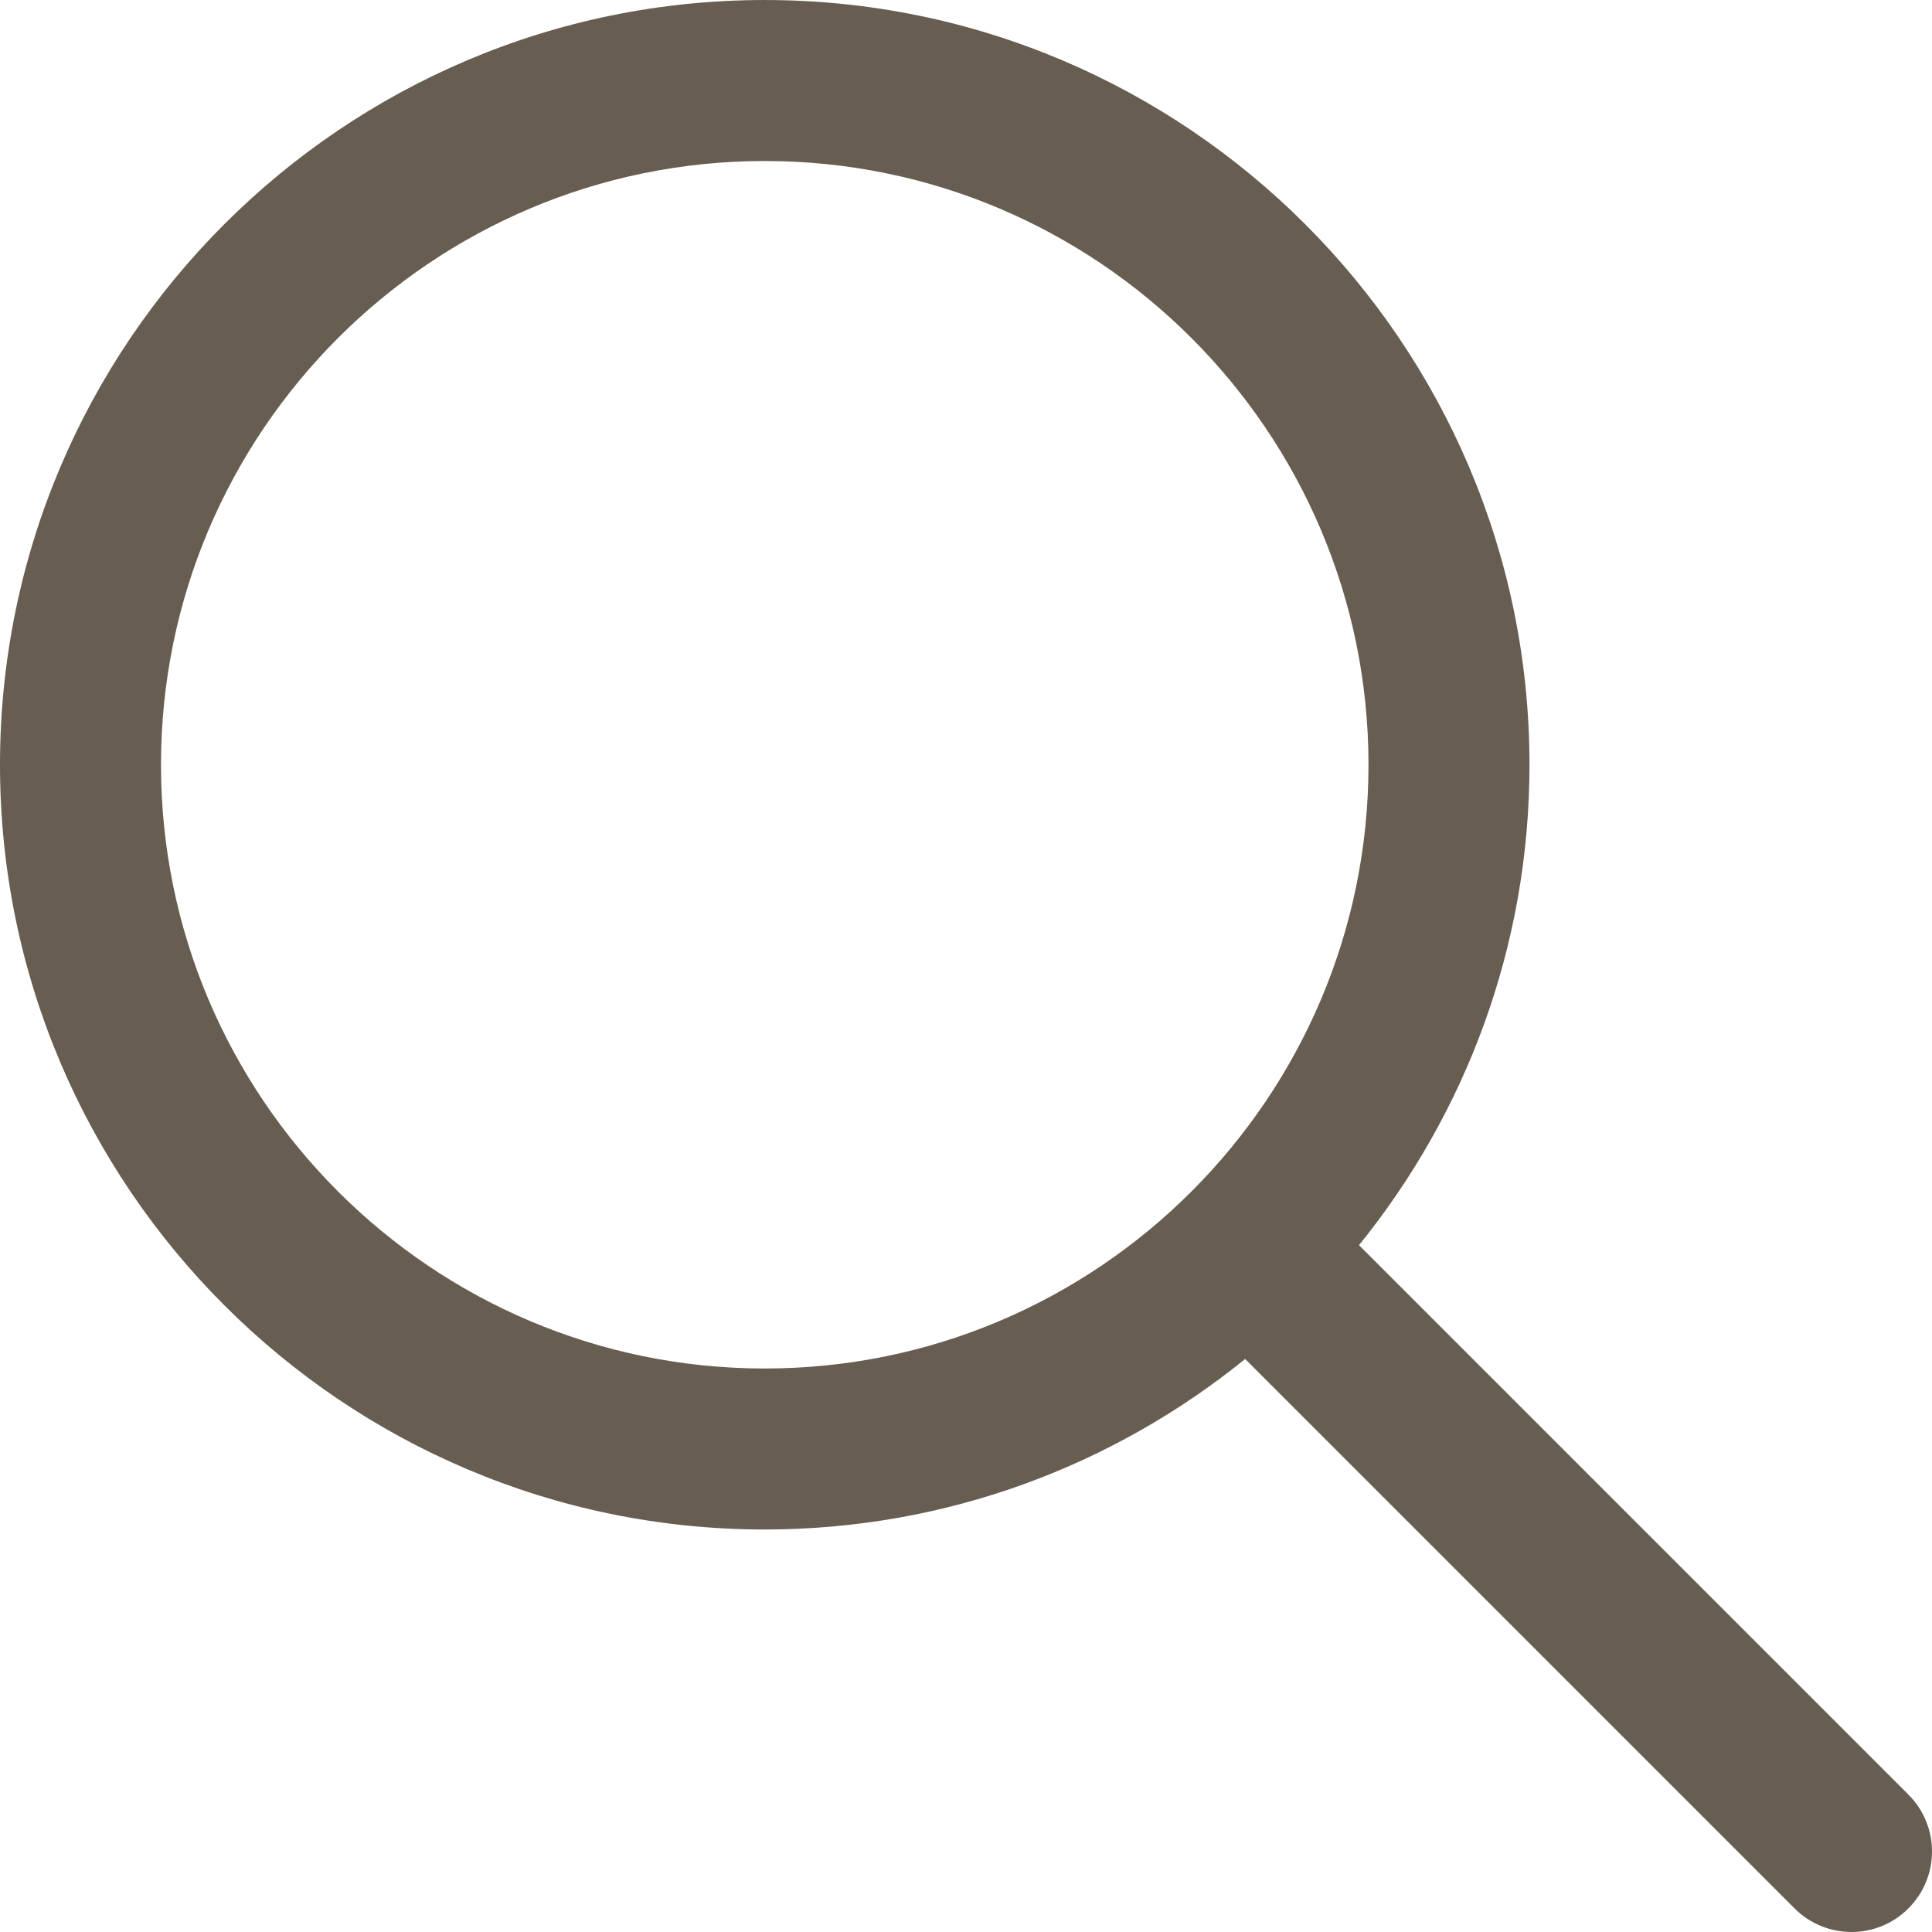
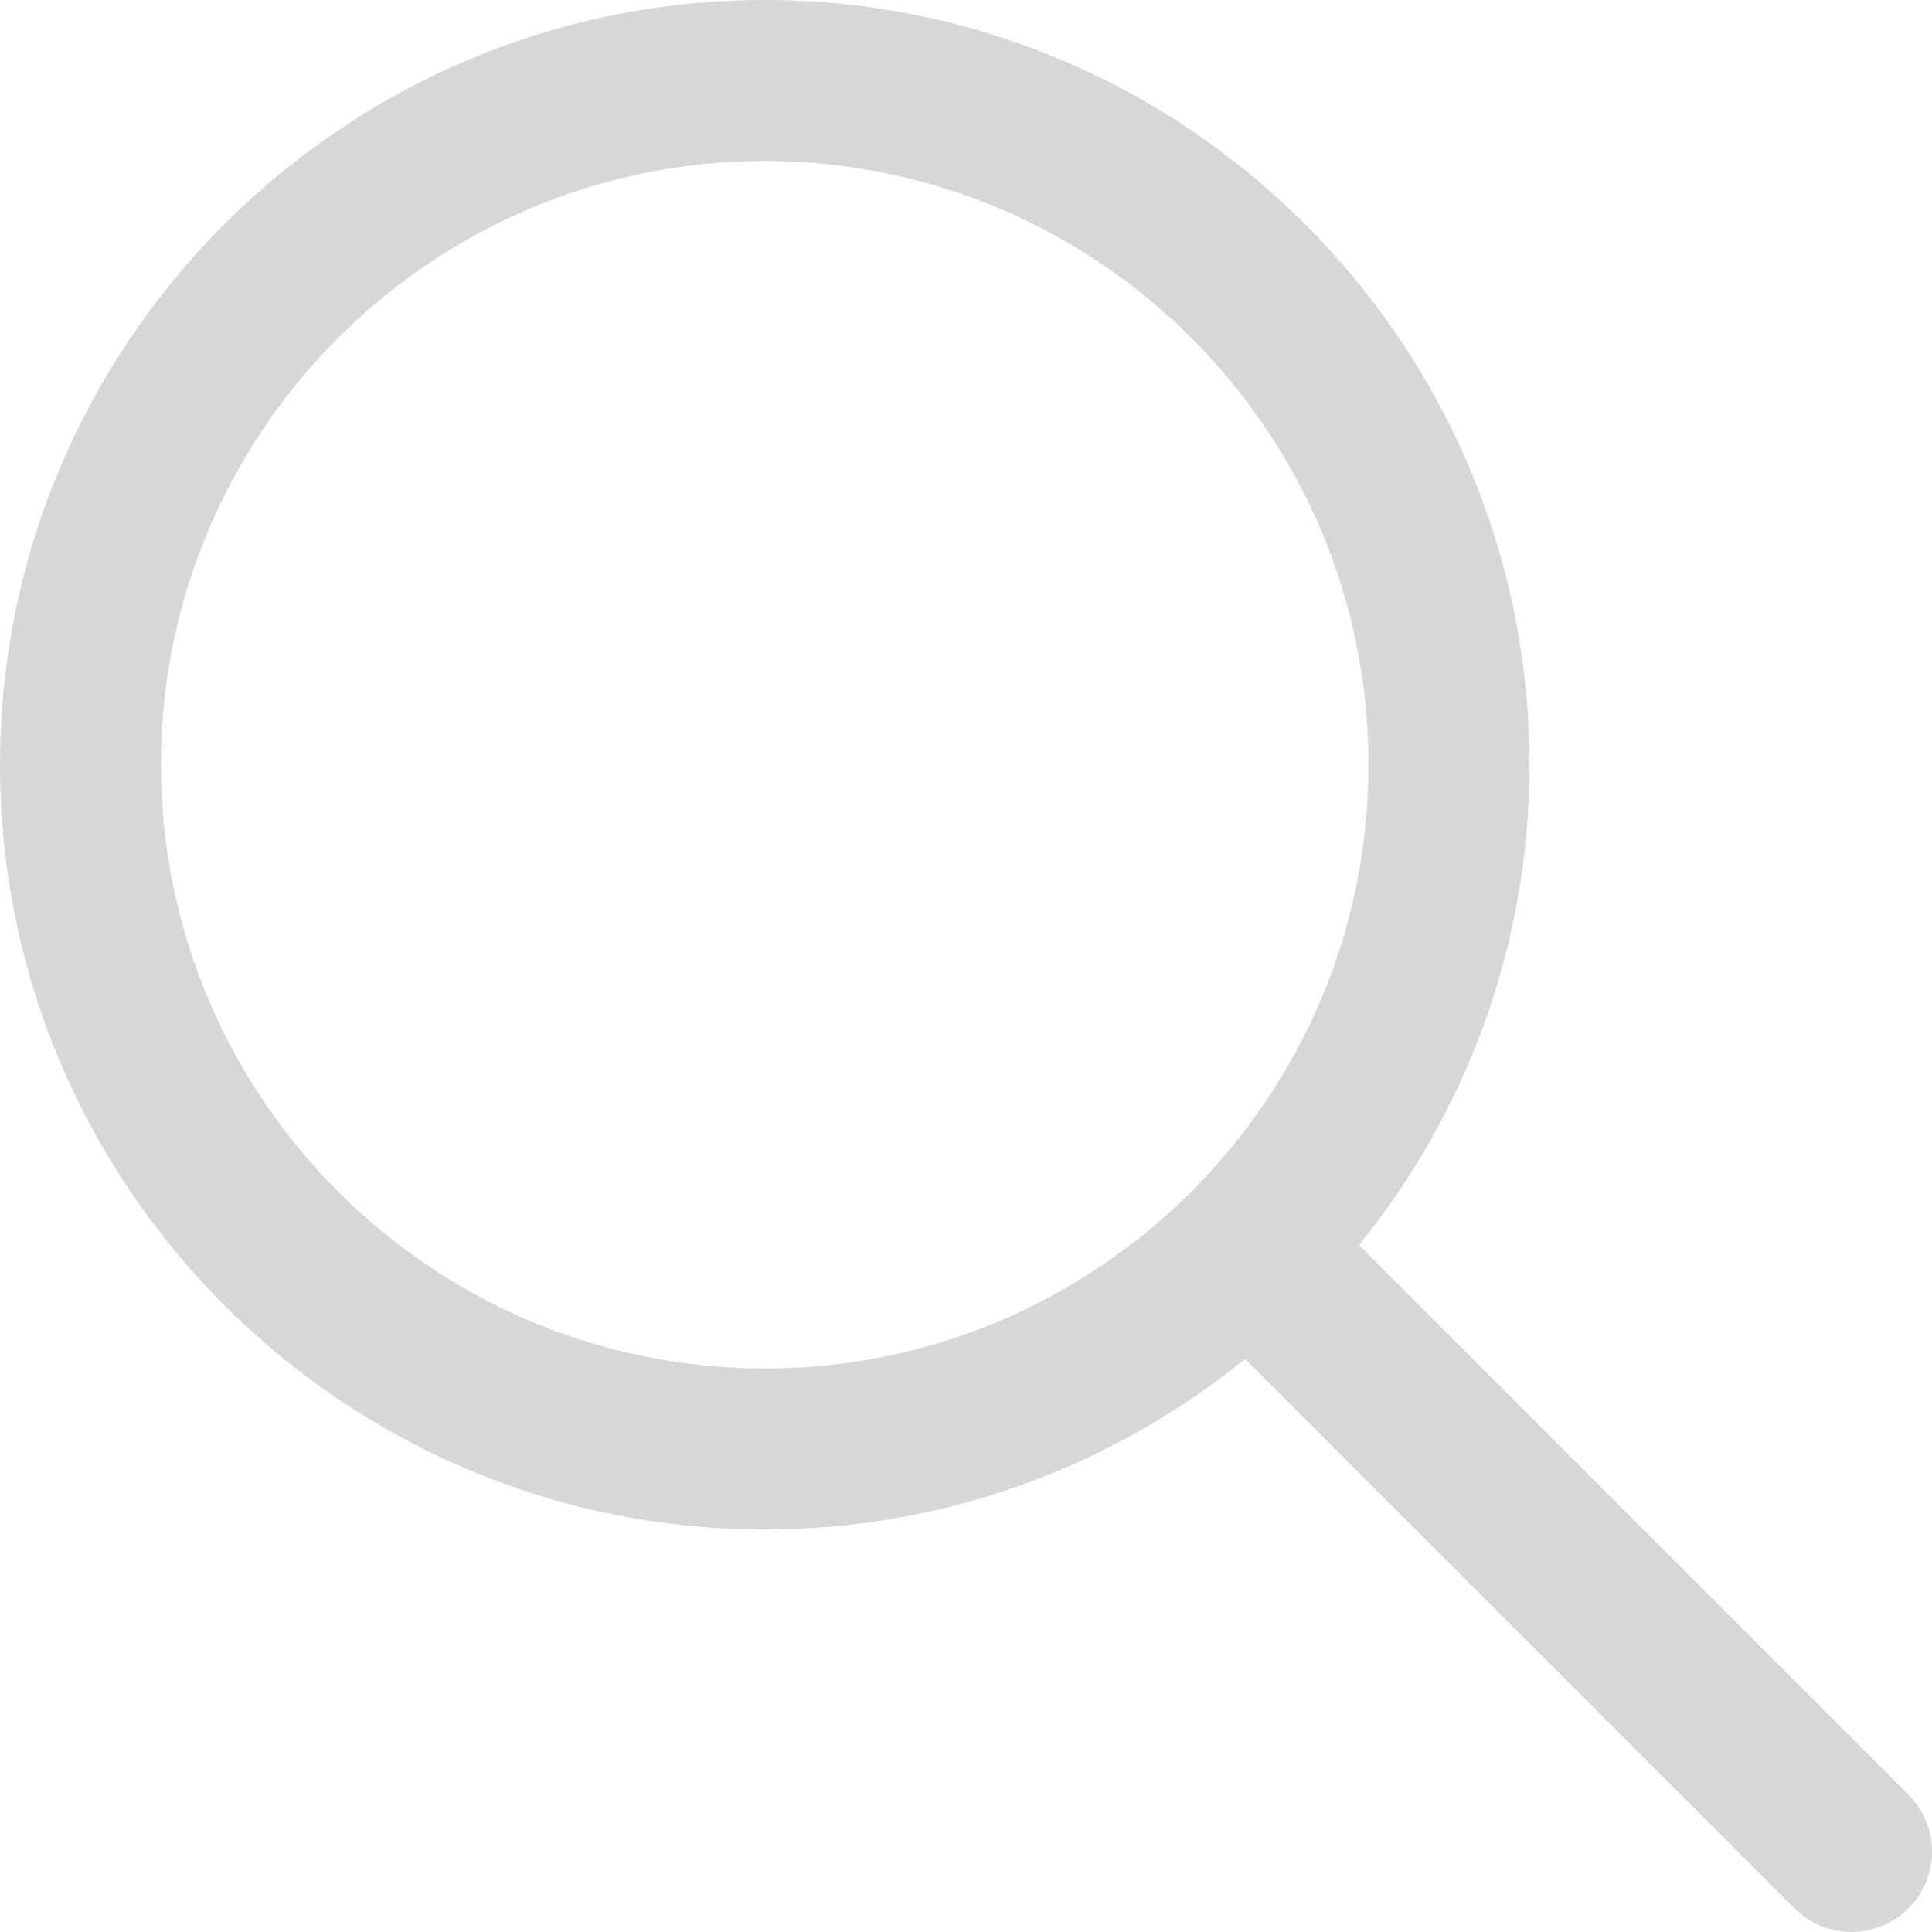
<svg xmlns="http://www.w3.org/2000/svg" version="1.1" id="Capa_1" x="0px" y="0px" viewBox="0 0 512.005 512.005" style="enable-background:new 0 0 512.005 512.005;" xml:space="preserve">
  <style>
	
	   .sn {
- 	     fill: #675e51; 
+ 	     fill: #d7d7d7; 
	   }
	</style>
  <g>
    <g>
      <path class="sn" d="M505.749,475.587l-145.6-145.6c28.203-34.837,45.184-79.104,45.184-127.317c0-111.744-90.923-202.667-202.667-202.667    S0,90.925,0,202.669s90.923,202.667,202.667,202.667c48.213,0,92.48-16.981,127.317-45.184l145.6,145.6    c4.16,4.16,9.621,6.251,15.083,6.251s10.923-2.091,15.083-6.251C514.091,497.411,514.091,483.928,505.749,475.587z     M202.667,362.669c-88.235,0-160-71.765-160-160s71.765-160,160-160s160,71.765,160,160S290.901,362.669,202.667,362.669z" />
    </g>
  </g>
  <g>
</g>
  <g>
</g>
  <g>
</g>
  <g>
</g>
  <g>
</g>
  <g>
</g>
  <g>
</g>
  <g>
</g>
  <g>
</g>
  <g>
</g>
  <g>
</g>
  <g>
</g>
  <g>
</g>
  <g>
</g>
  <g>
</g>
</svg>
